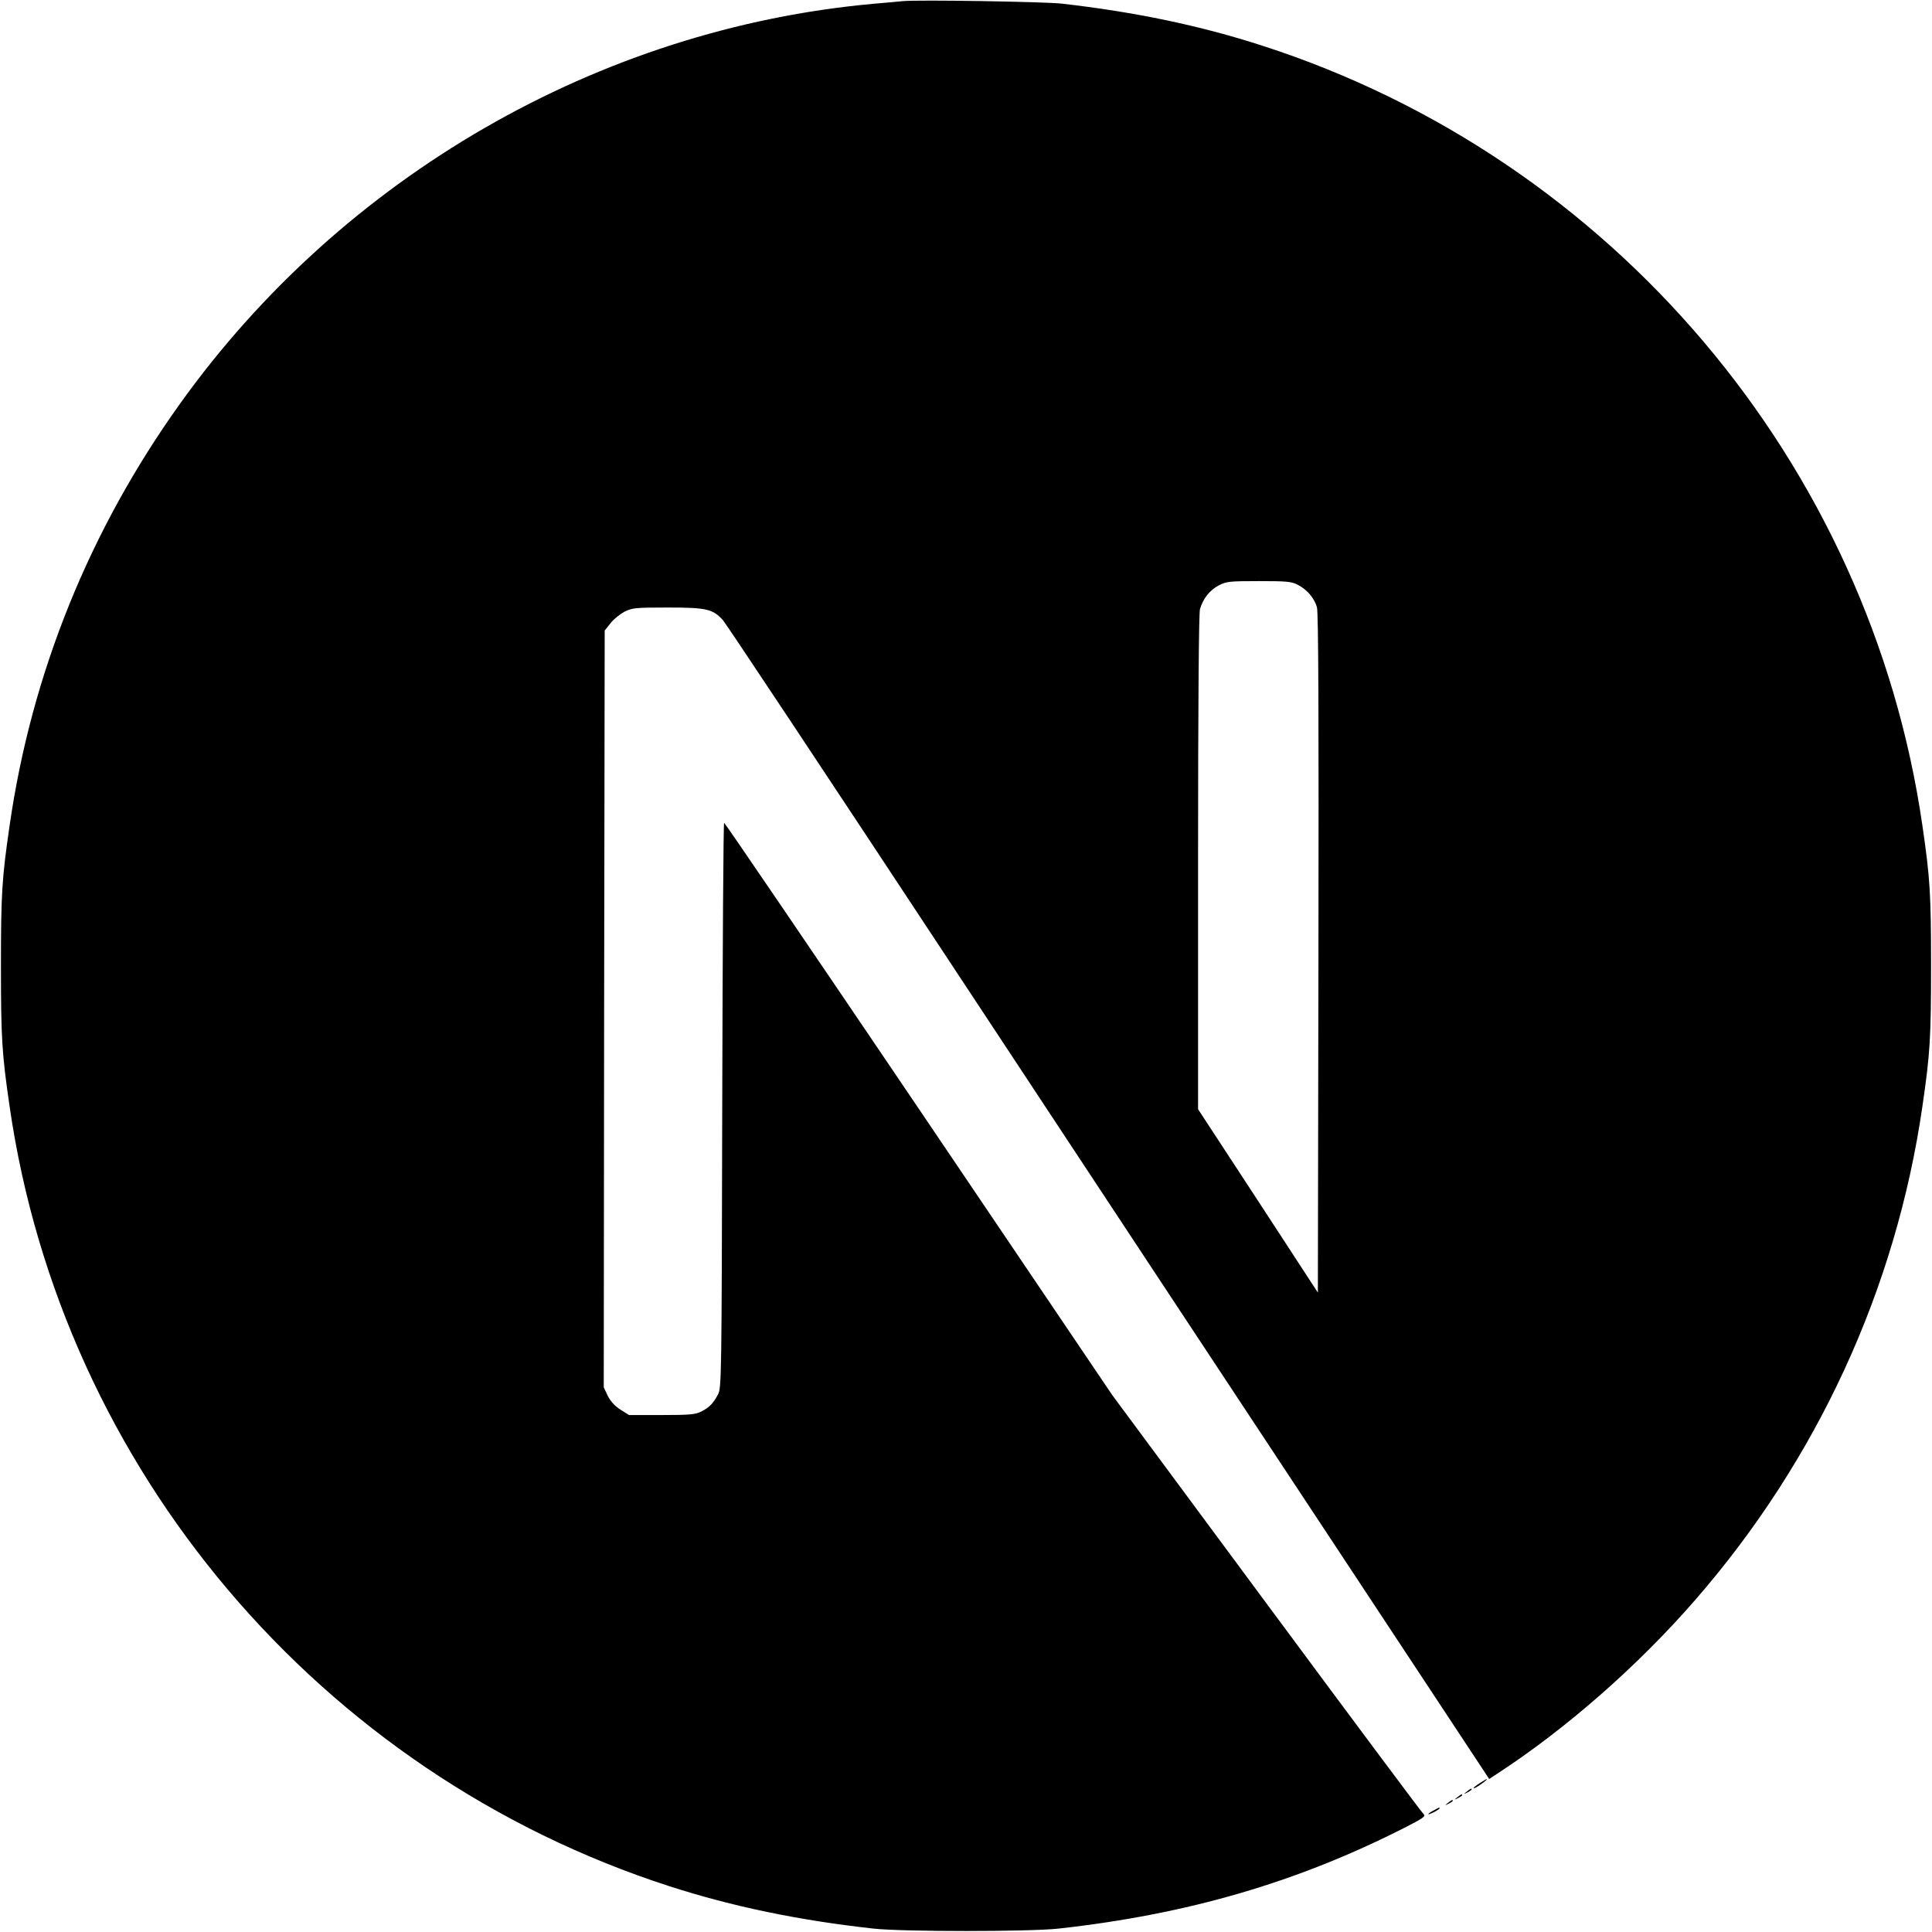
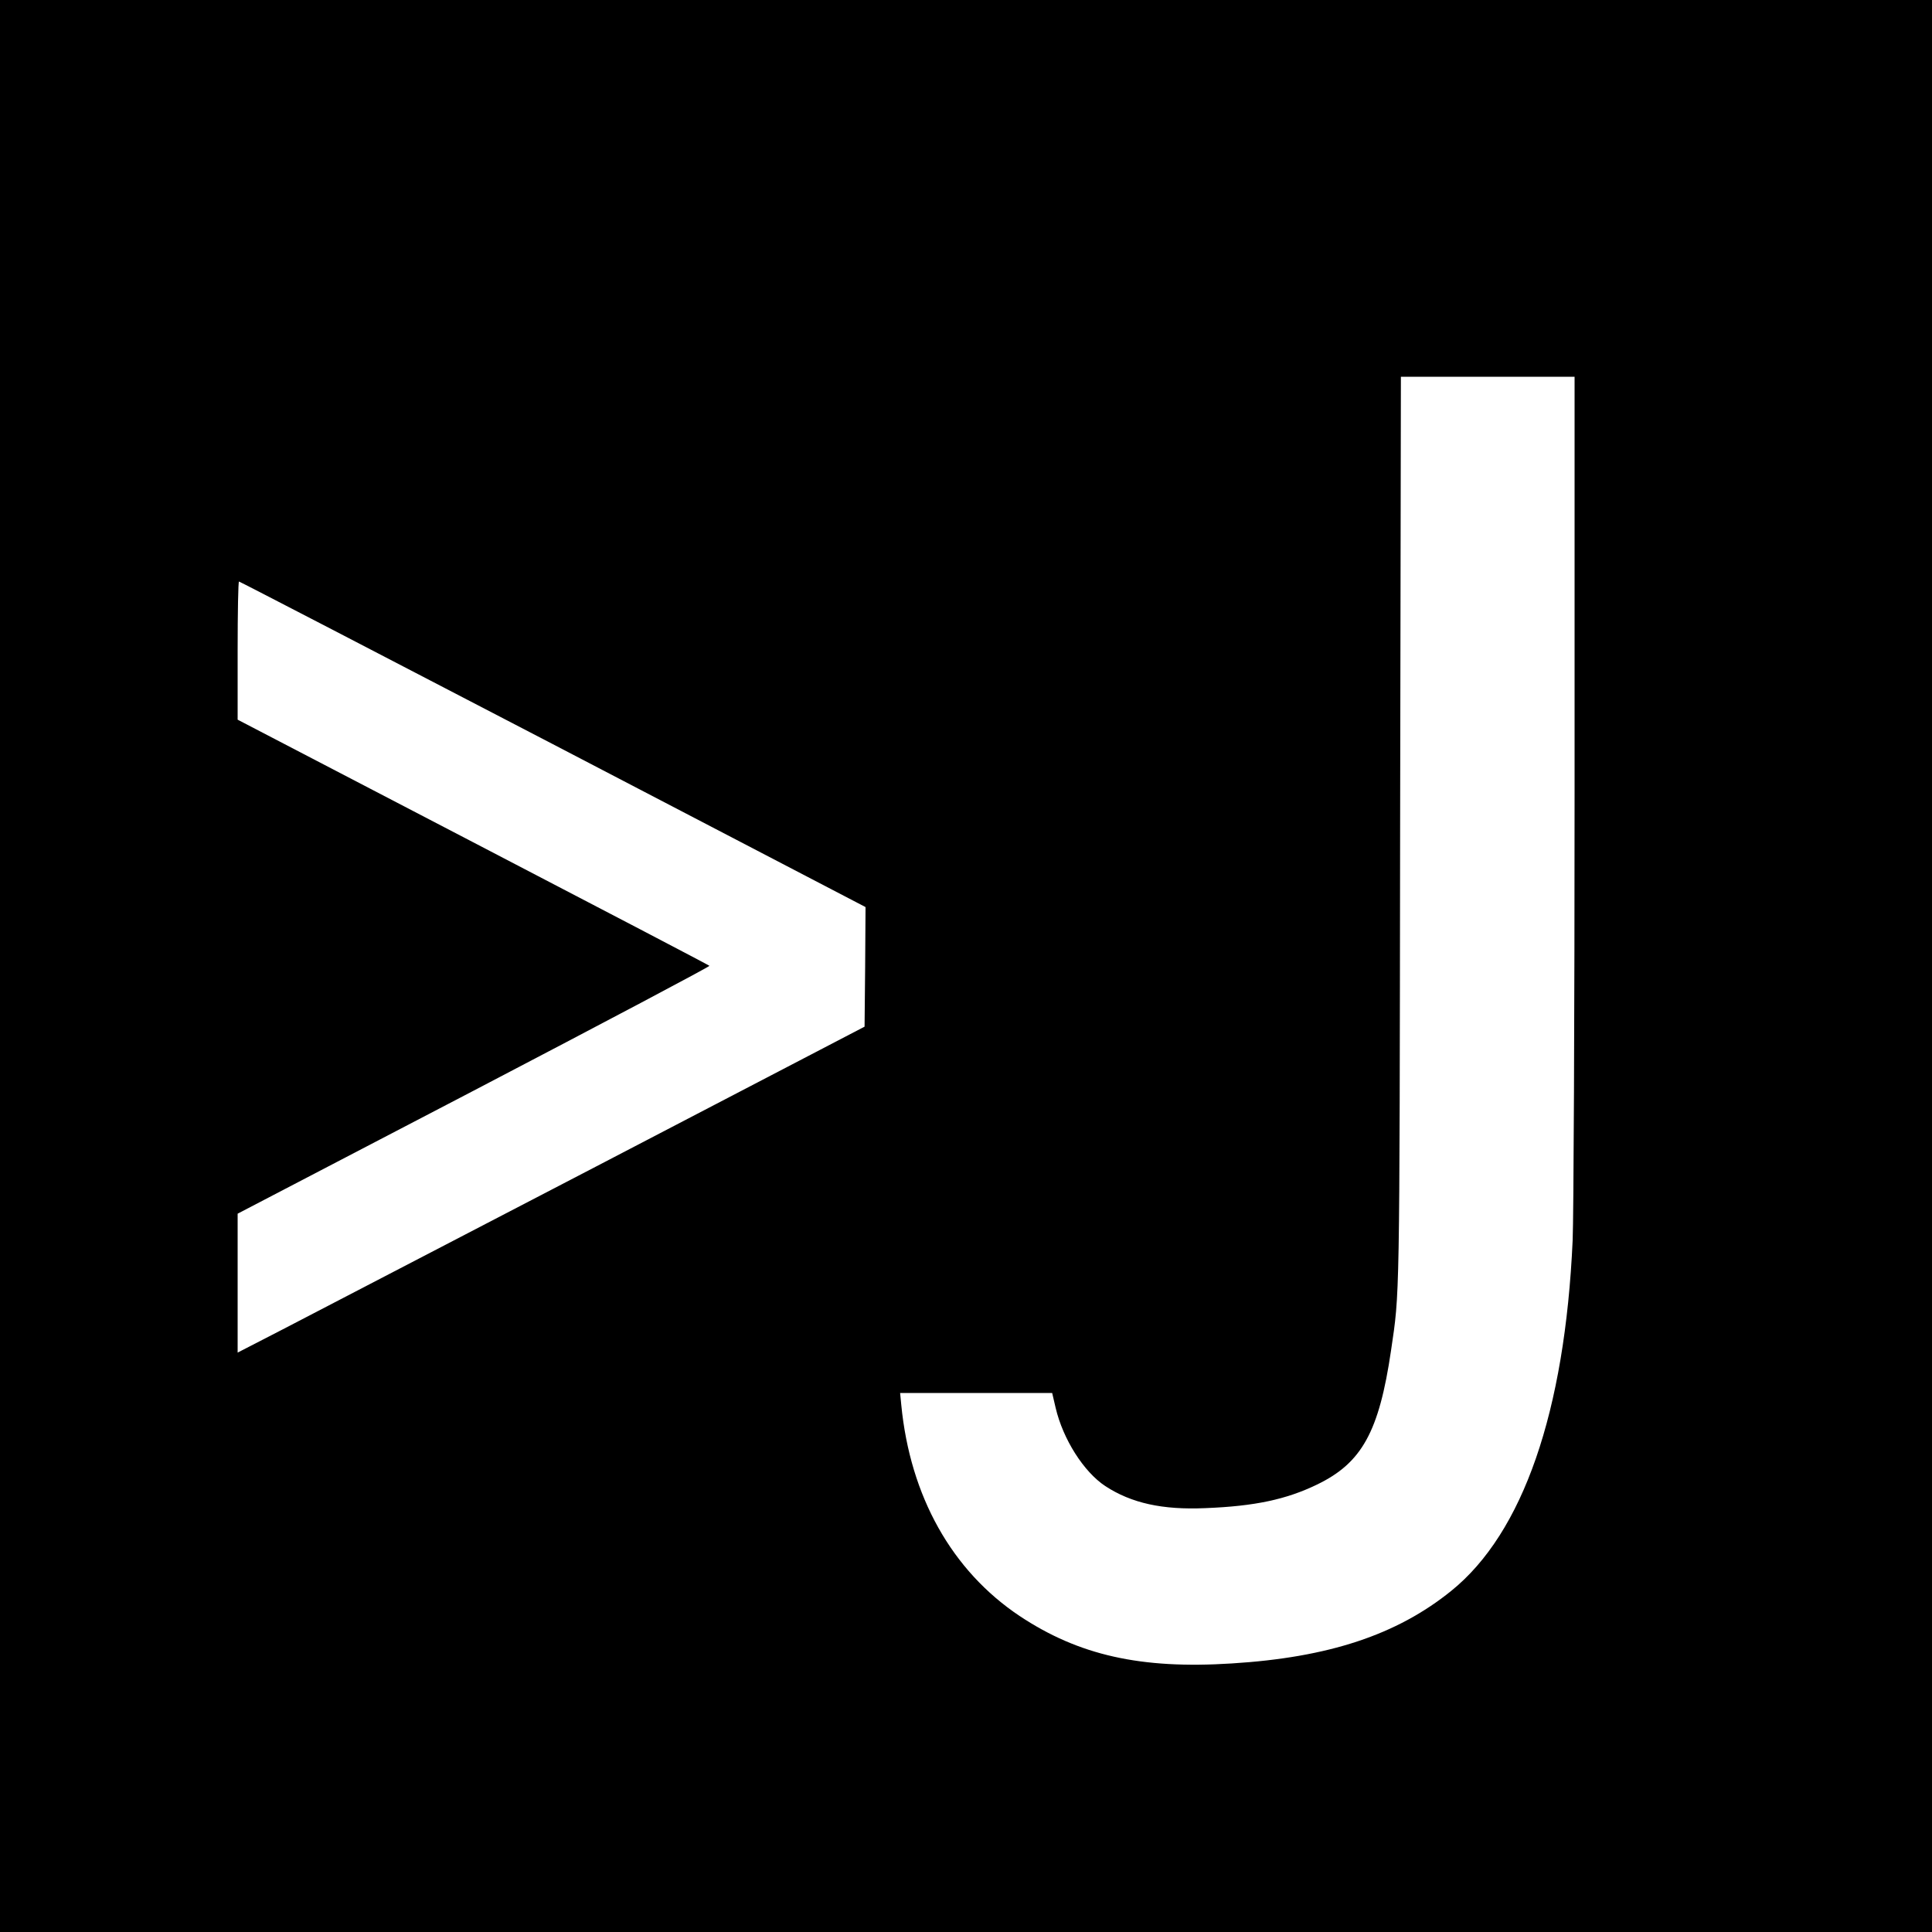
- <svg xmlns="http://www.w3.org/2000/svg" version="1.0" width="1024pt" height="1024pt" viewBox="0 0 1024 1024" preserveAspectRatio="xMidYMid meet">
-   <g transform="translate(0,1024) scale(0.1,-0.1)" fill="#000000" stroke="none">
-     <path d="M4785 10234 c-22 -2 -92 -9 -155 -14 -1453 -131 -2814 -915 -3676 -2120 -480 -670 -787 -1430 -903 -2235 -41 -281 -46 -364 -46 -745 0 -381 5 -464 46 -745 278 -1921 1645 -3535 3499 -4133 332 -107 682 -180 1080 -224 155 -17 825 -17 980 0 687 76 1269 246 1843 539 88 45 105 57 93 67 -8 6 -383 509 -833 1117 l-818 1105 -1025 1517 c-564 834 -1028 1516 -1032 1516 -4 1 -8 -673 -10 -1496 -3 -1441 -4 -1499 -22 -1533 -26 -49 -46 -69 -88 -91 -32 -16 -60 -19 -211 -19 l-173 0 -46 29 c-30 19 -52 44 -67 73 l-21 45 2 2005 3 2006 31 39 c16 21 50 48 74 61 41 20 57 22 230 22 204 0 238 -8 291 -66 15 -16 570 -852 1234 -1859 664 -1007 1572 -2382 2018 -3057 l810 -1227 41 27 c363 236 747 572 1051 922 647 743 1064 1649 1204 2615 41 281 46 364 46 745 0 381 -5 464 -46 745 -278 1921 -1645 3535 -3499 4133 -327 106 -675 179 -1065 223 -96 10 -757 21 -840 13z m2094 -3094 c48 -24 87 -70 101 -118 8 -26 10 -582 8 -1835 l-3 -1798 -317 486 -318 486 0 1307 c0 845 4 1320 10 1343 16 56 51 100 99 126 41 21 56 23 213 23 148 0 174 -2 207 -20z" />
-     <path d="M7843 789 c-35 -22 -46 -37 -15 -20 22 13 58 40 52 41 -3 0 -20 -10 -37 -21z" />
-     <path d="M7774 744 c-18 -14 -18 -15 4 -4 12 6 22 13 22 15 0 8 -5 6 -26 -11z" />
-     <path d="M7724 714 c-18 -14 -18 -15 4 -4 12 6 22 13 22 15 0 8 -5 6 -26 -11z" />
-     <path d="M7674 684 c-18 -14 -18 -15 4 -4 12 6 22 13 22 15 0 8 -5 6 -26 -11z" />
-     <path d="M7598 644 c-38 -20 -36 -28 2 -9 17 9 30 18 30 20 0 7 -1 6 -32 -11z" />
+ <svg xmlns="http://www.w3.org/2000/svg" version="1.0" width="1000pt" height="1000pt" viewBox="0 0 1000 1000" preserveAspectRatio="xMidYMid meet">
+   <g transform="translate(0,1000) scale(0.1,-0.1)" fill="#000000" stroke="none">
+     <path d="M0 5000 l0 -5000 5000 0 5000 0 0 5000 0 5000 -5000 0 -5000 0 0 -5000z m8150 918 c0 -1173 -5 -2225 -10 -2338 -40 -888 -257 -1514 -628 -1814 -282 -228 -635 -345 -1137 -376 -470 -30 -791 42 -1098 246 -350 234 -566 619 -612 1092 l-6 62 394 0 393 0 18 -77 c38 -162 145 -331 257 -405 135 -88 295 -124 519 -114 255 10 418 45 577 122 232 112 321 273 383 694 45 307 44 218 47 2698 l4 2342 449 0 450 0 0 -2132z m-5288 230 l1618 -843 -2 -310 -3 -309 -1390 -724 c-764 -397 -1495 -777 -1622 -843 l-233 -120 0 359 0 360 1224 638 c674 352 1222 642 1218 645 -4 4 -555 292 -1224 640 l-1218 634 0 357 c0 197 3 358 7 358 4 0 735 -379 1625 -842z" />
  </g>
</svg>
